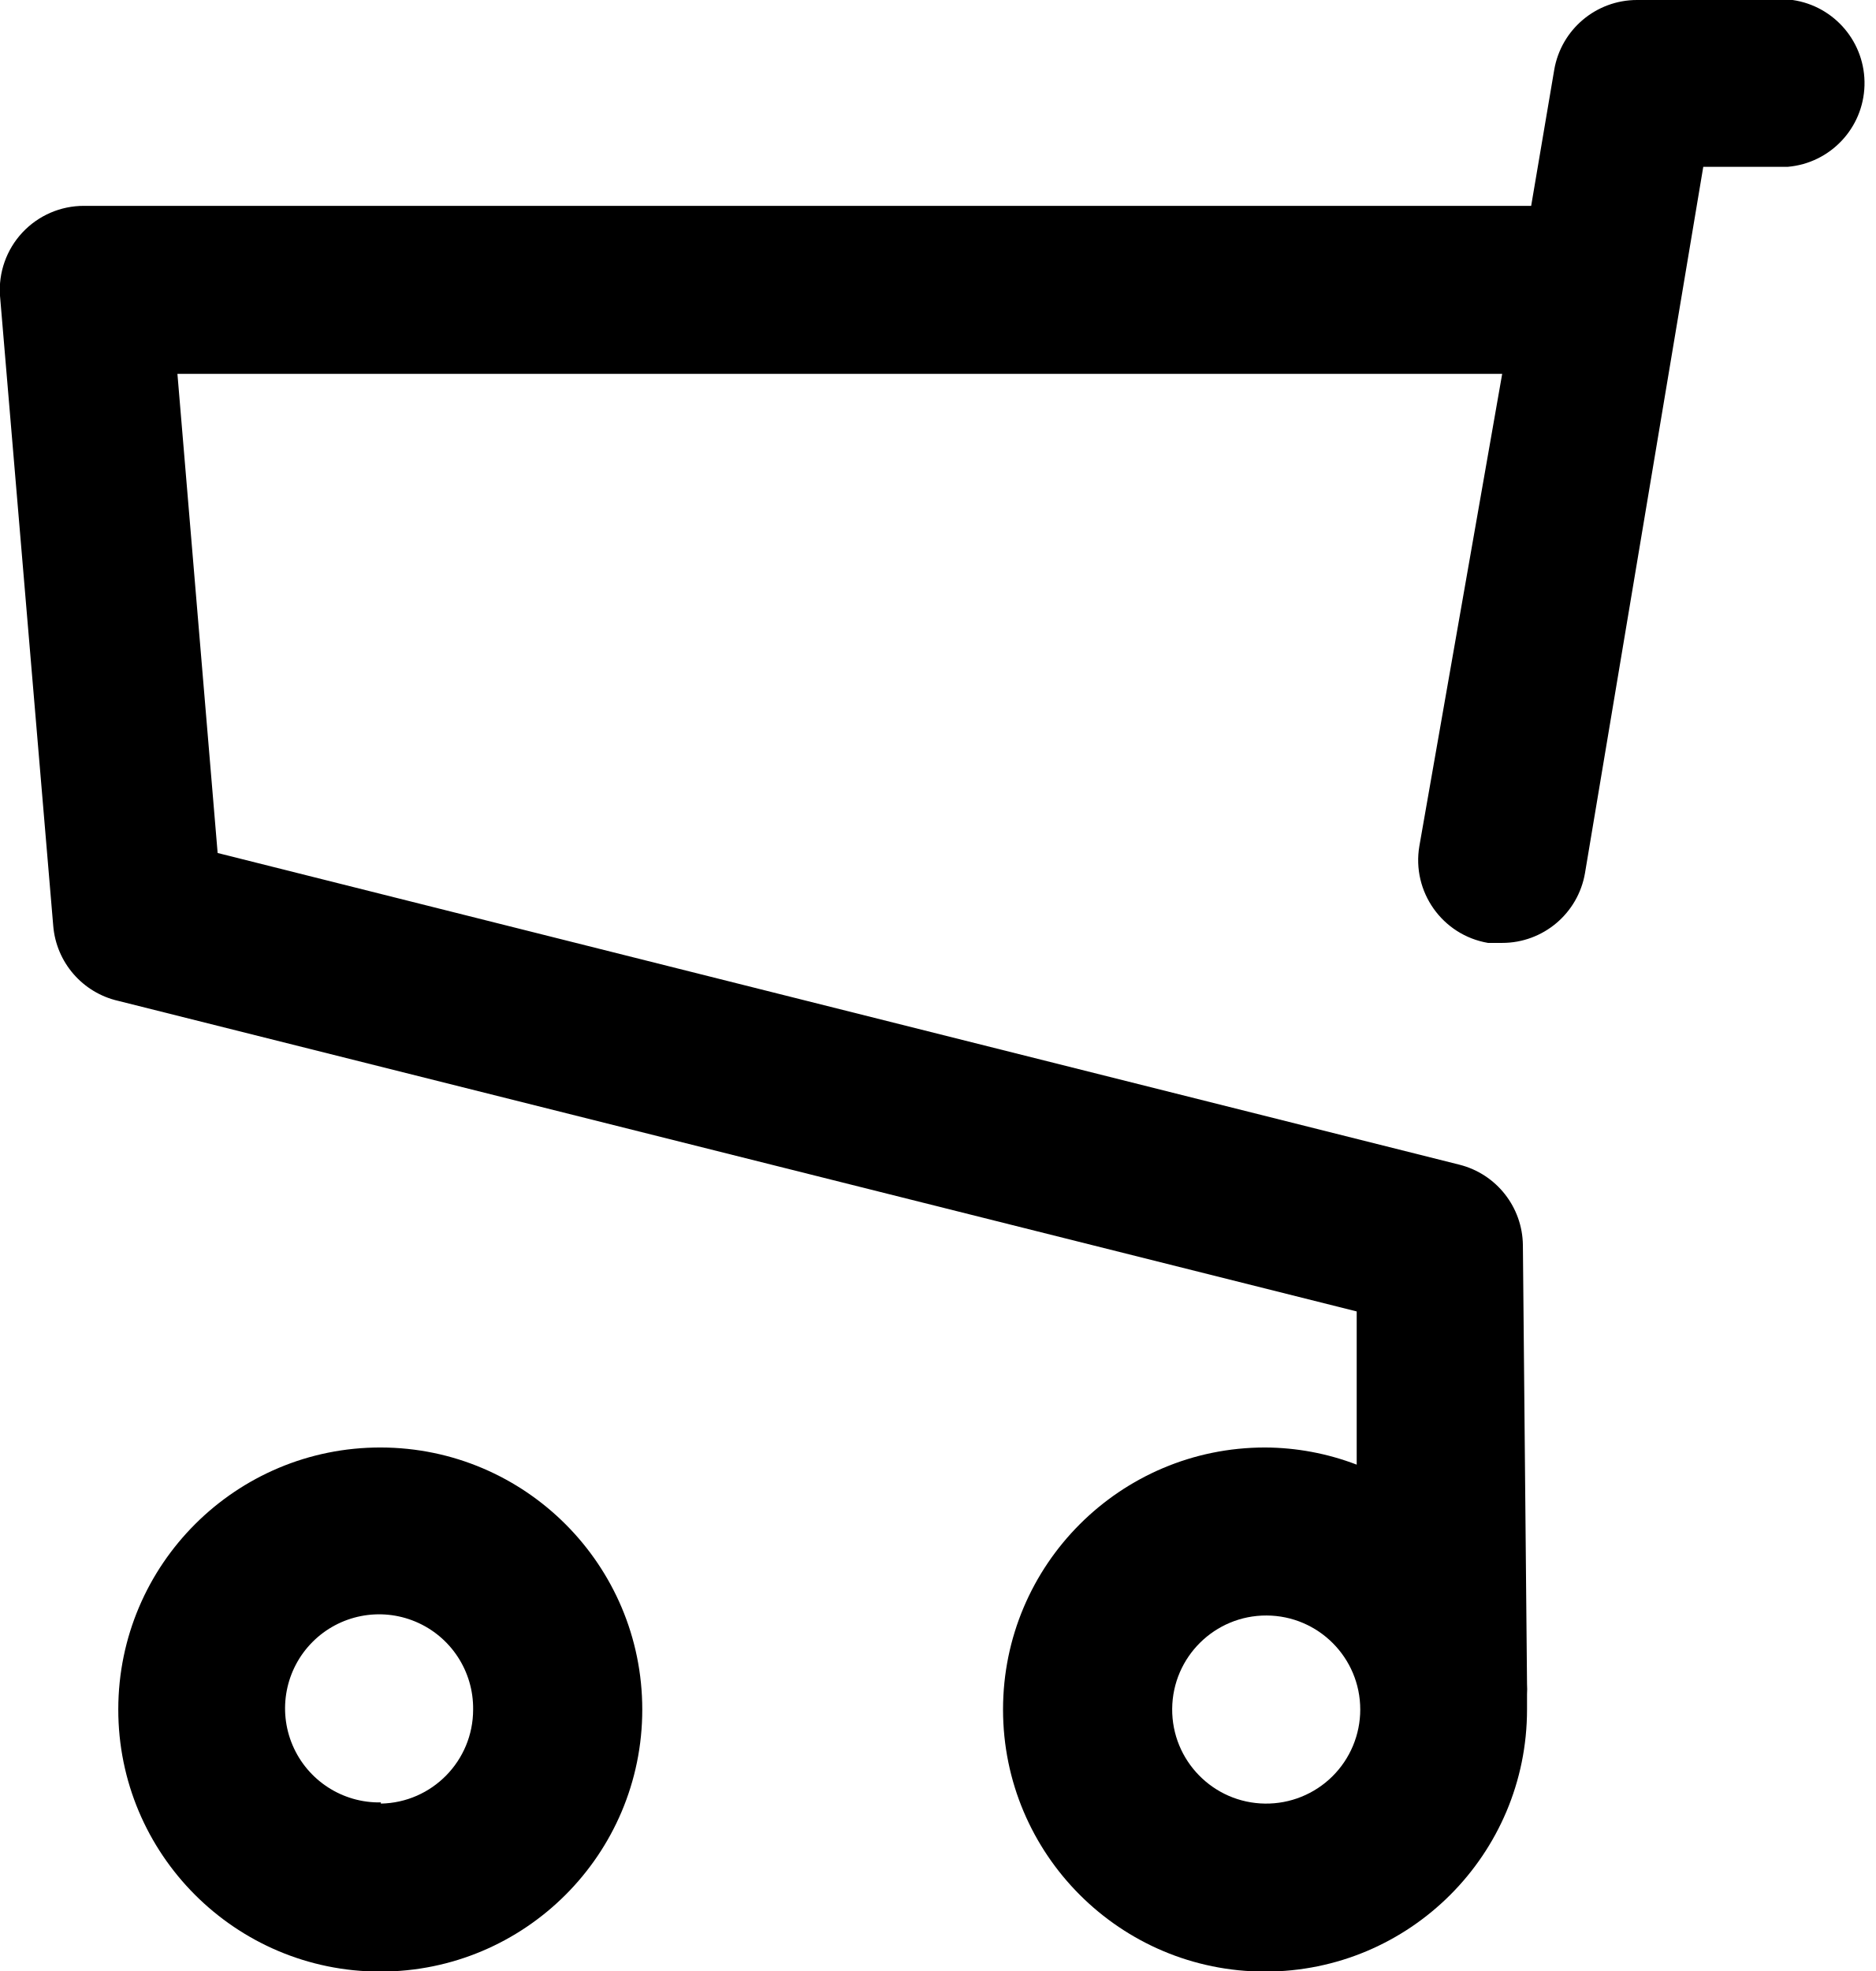
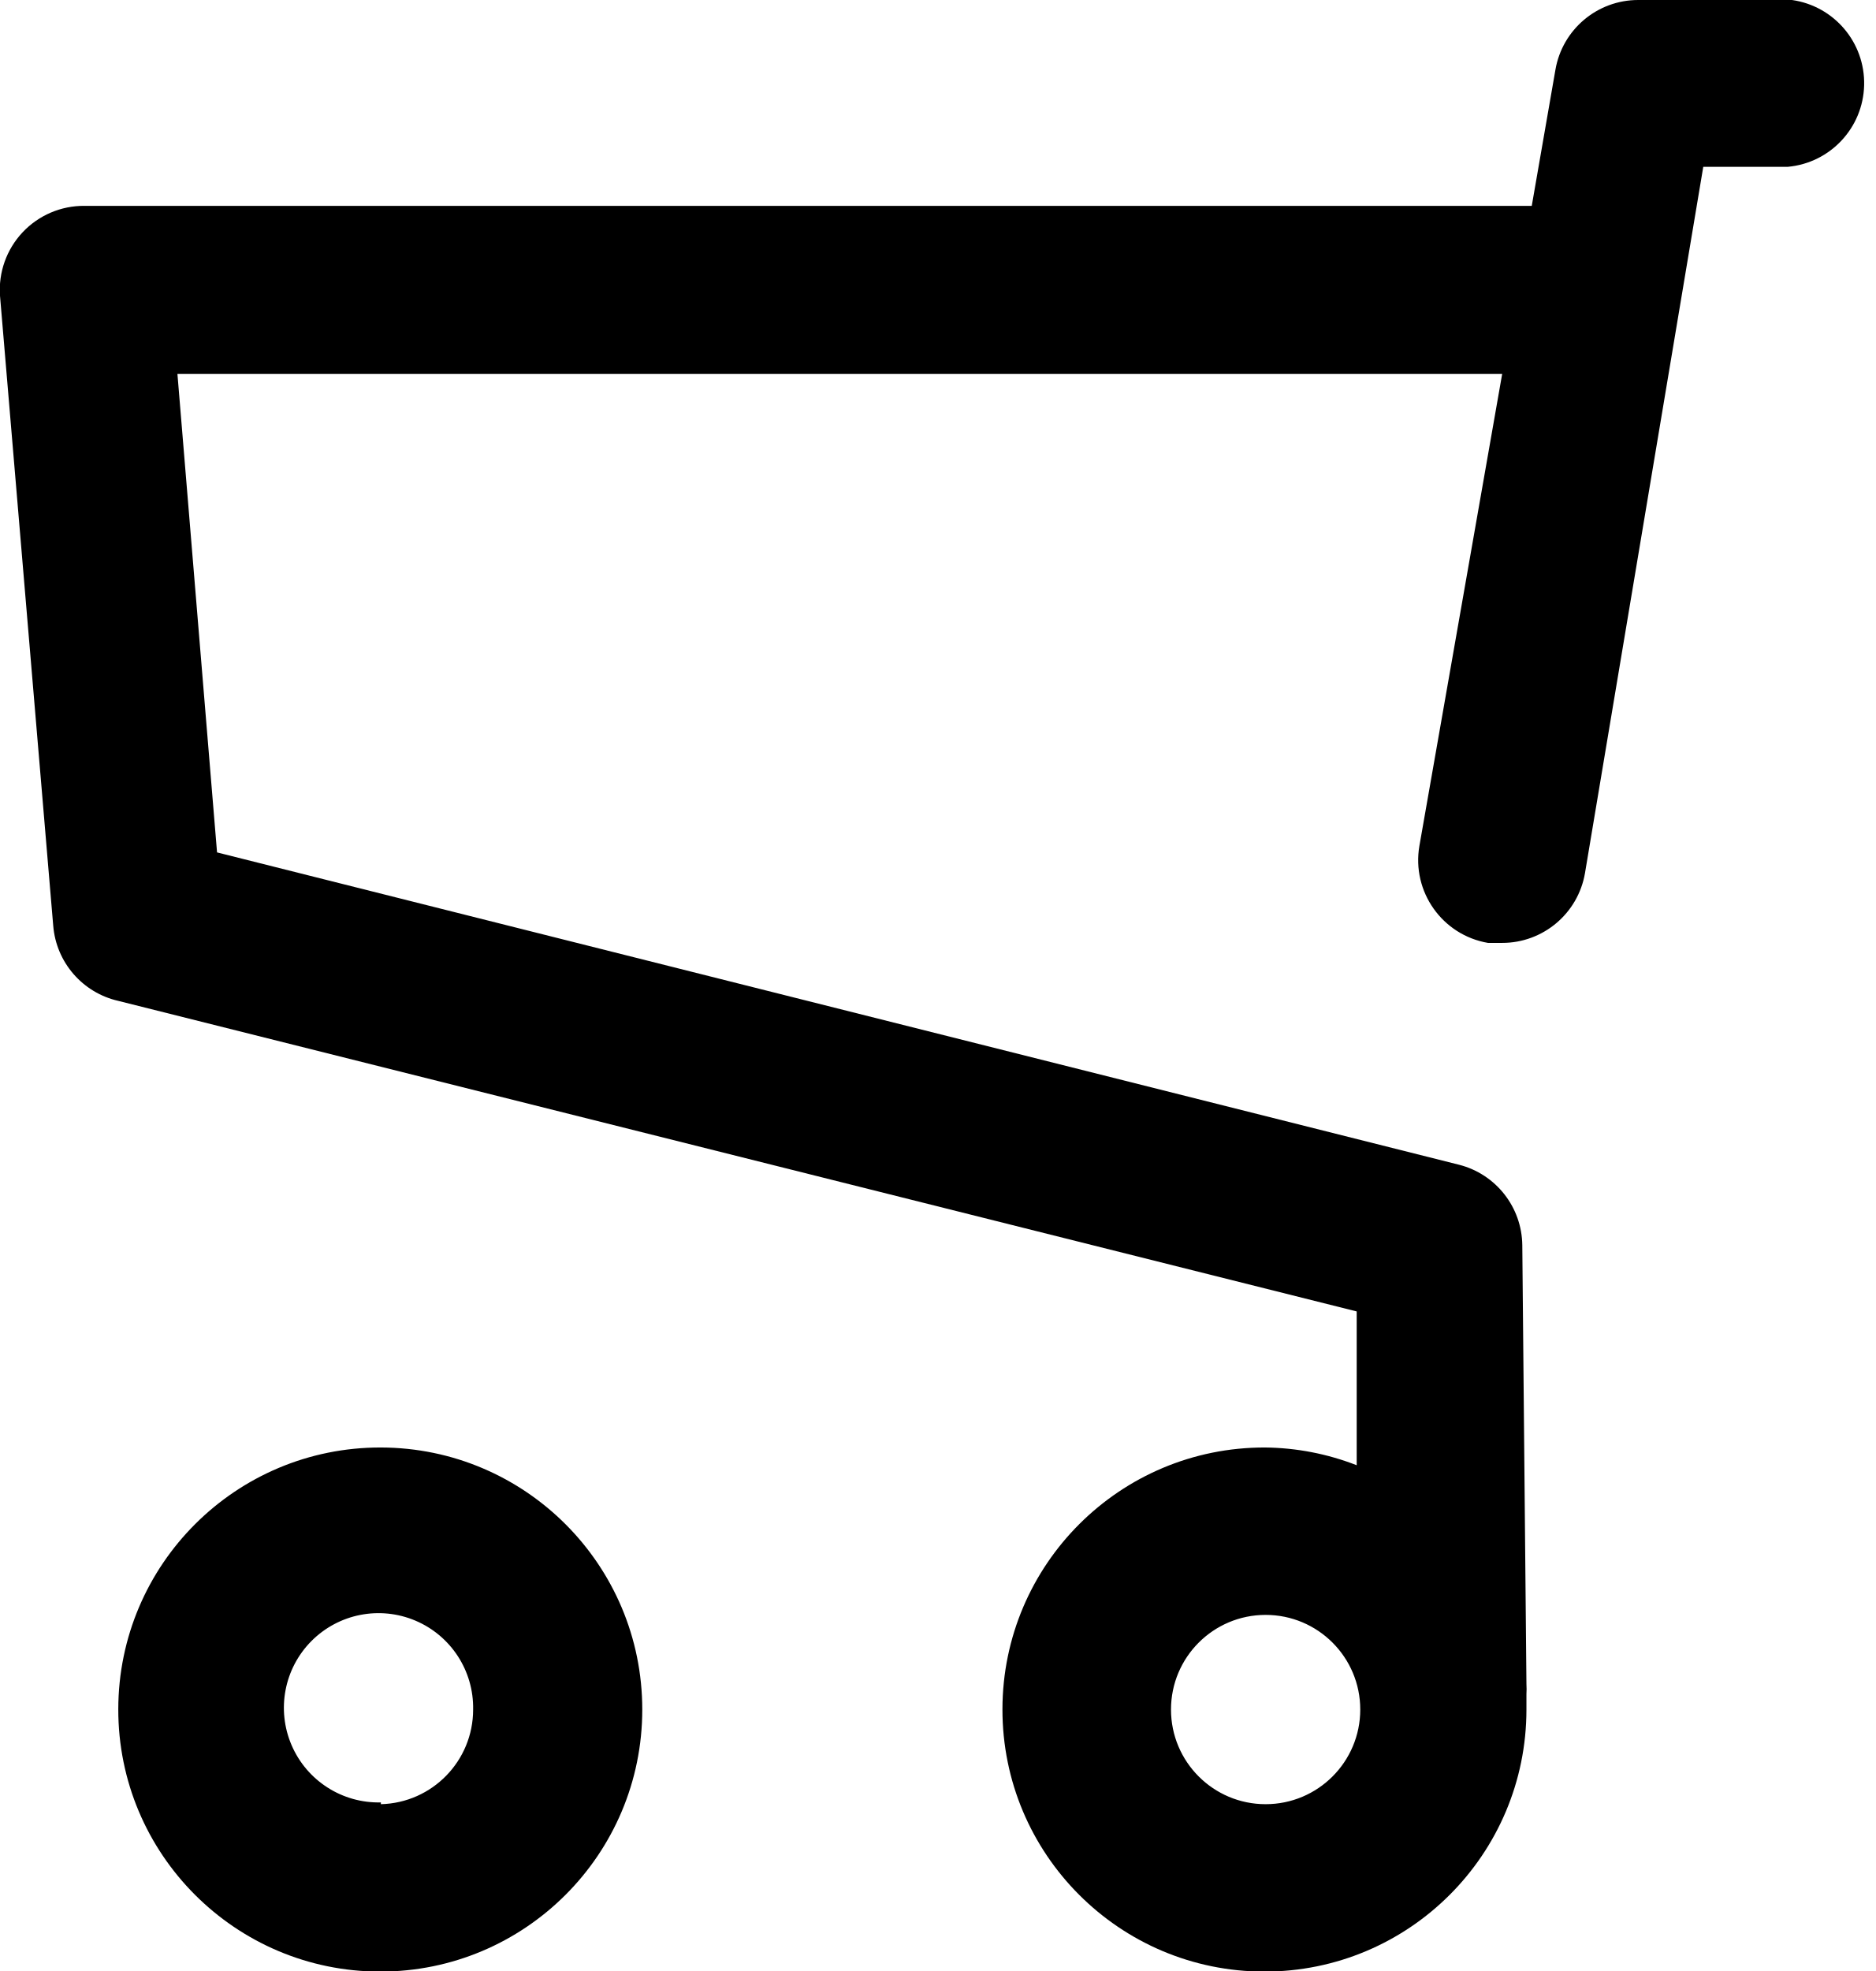
<svg xmlns="http://www.w3.org/2000/svg" viewBox="0 0 31.72 33.32">
-   <path d="M30.31,0H27.68a1.42,1.42,0,0,0-1.4,1.18l-0.39,2.3H1.42A1.42,1.42,0,0,0,0,5l0.9,10.65A1.42,1.42,0,0,0,2,16.92l20.94,5.25,0,2.59a4.38,4.38,0,0,0-1.55-.29,4.43,4.43,0,1,0,4.43,4.43c0-.09,0-0.17,0-0.26a1.41,1.41,0,0,0,0-.17l-0.07-7.42a1.42,1.42,0,0,0-1.07-1.36l-21-5.27L3,6.32H25.4L24,14.3a1.42,1.42,0,0,0,1.16,1.64l0.24,0a1.42,1.42,0,0,0,1.4-1.18l2-11.94h1.43A1.42,1.42,0,0,0,30.31,0ZM21.39,30.49A1.59,1.59,0,1,1,23,28.9,1.59,1.59,0,0,1,21.39,30.49Z" />
-   <path d="M6.44,24.47a4.43,4.43,0,1,0,4.42,4.43A4.43,4.43,0,0,0,6.44,24.47Zm0,6A1.59,1.59,0,1,1,8,28.9,1.59,1.59,0,0,1,6.44,30.49Z" />
+   <path d="M30.3 0H27.7a1.42 1.42 0 0 0-1.4 1.18l-.4 2.3H1.43A1.42 1.42 0 0 0 0 5l.9 10.65A1.42 1.42 0 0 0 2 16.92l20.94 5.25v2.6a4.38 4.38 0 0 0-1.55-.3 4.43 4.43 0 1 0 4.42 4.43v-.26a1.4 1.4 0 0 0 0-.17l-.07-7.42a1.42 1.42 0 0 0-1.07-1.36l-21-5.28L3 6.32h22.4L24 14.3a1.42 1.42 0 0 0 1.16 1.64h.24a1.42 1.42 0 0 0 1.4-1.18l2-11.94h1.43A1.42 1.42 0 0 0 30.3 0zm-8.9 30.5a1.6 1.6 0 1 1 1.6-1.6 1.6 1.6 0 0 1-1.6 1.6zM6.44 24.47a4.43 4.43 0 1 0 4.42 4.43 4.43 4.43 0 0 0-4.42-4.43zm0 6A1.6 1.6 0 1 1 8 28.9a1.6 1.6 0 0 1-1.56 1.6z" />
</svg>
